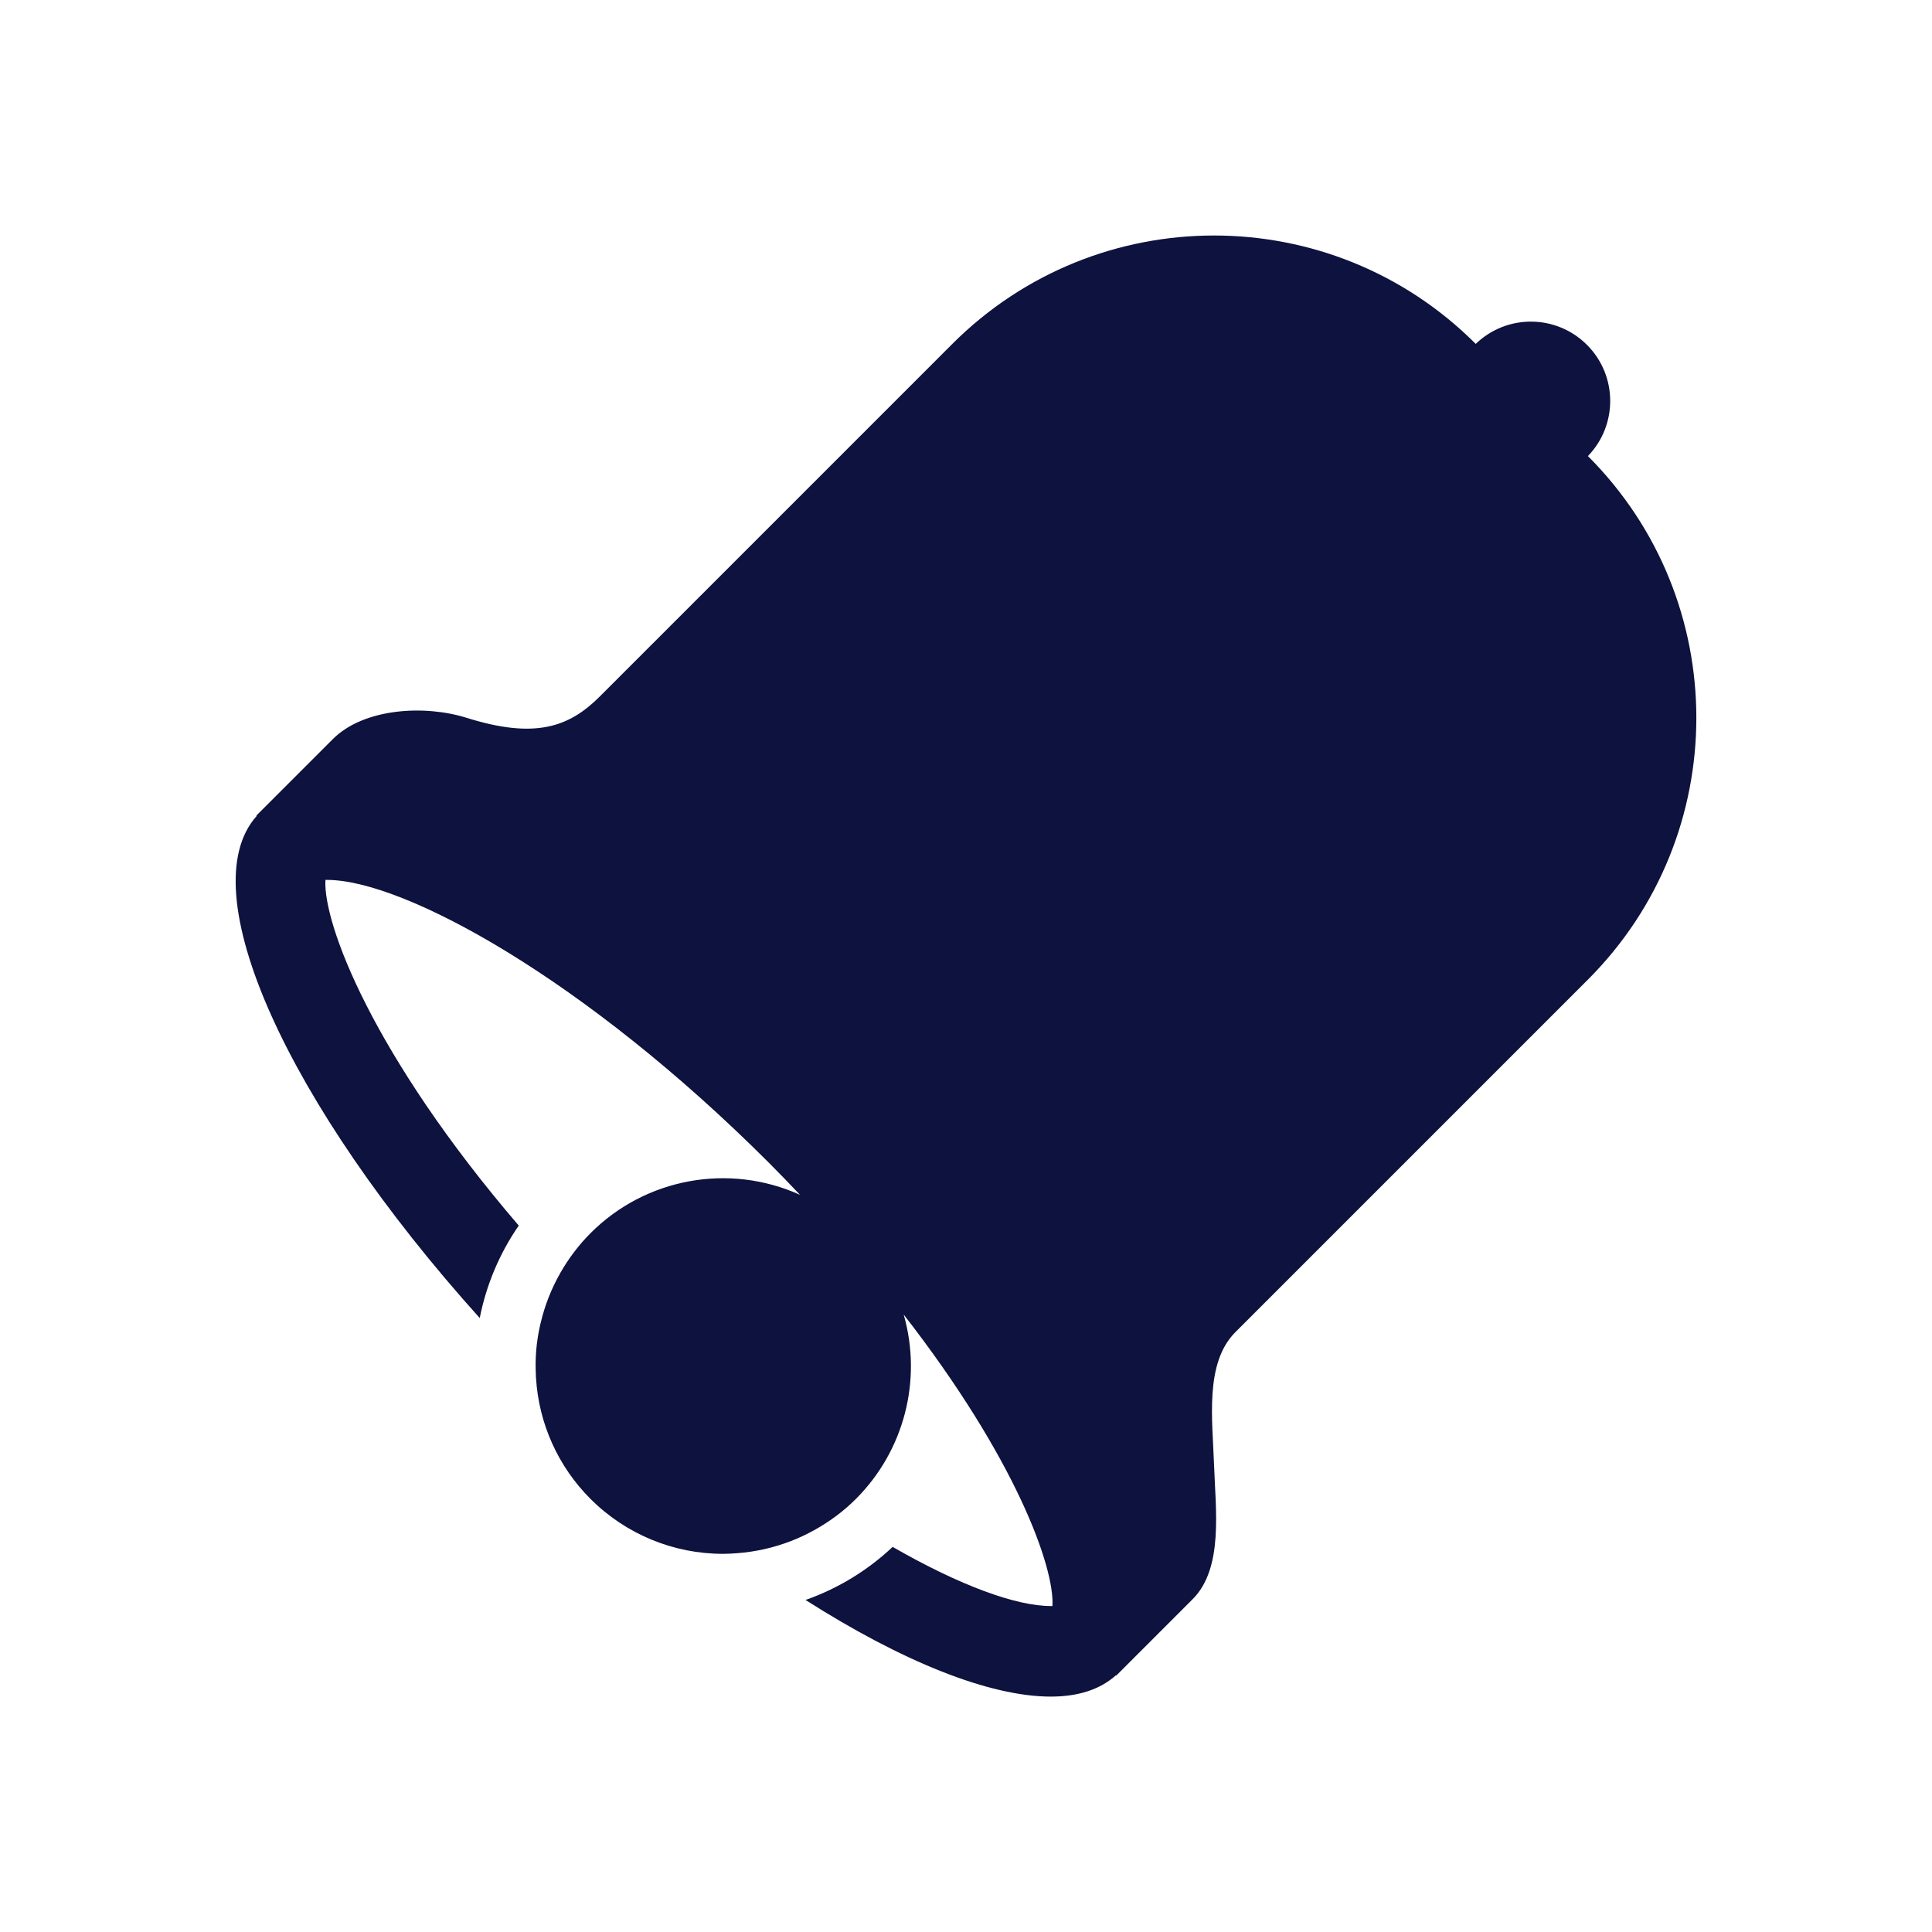
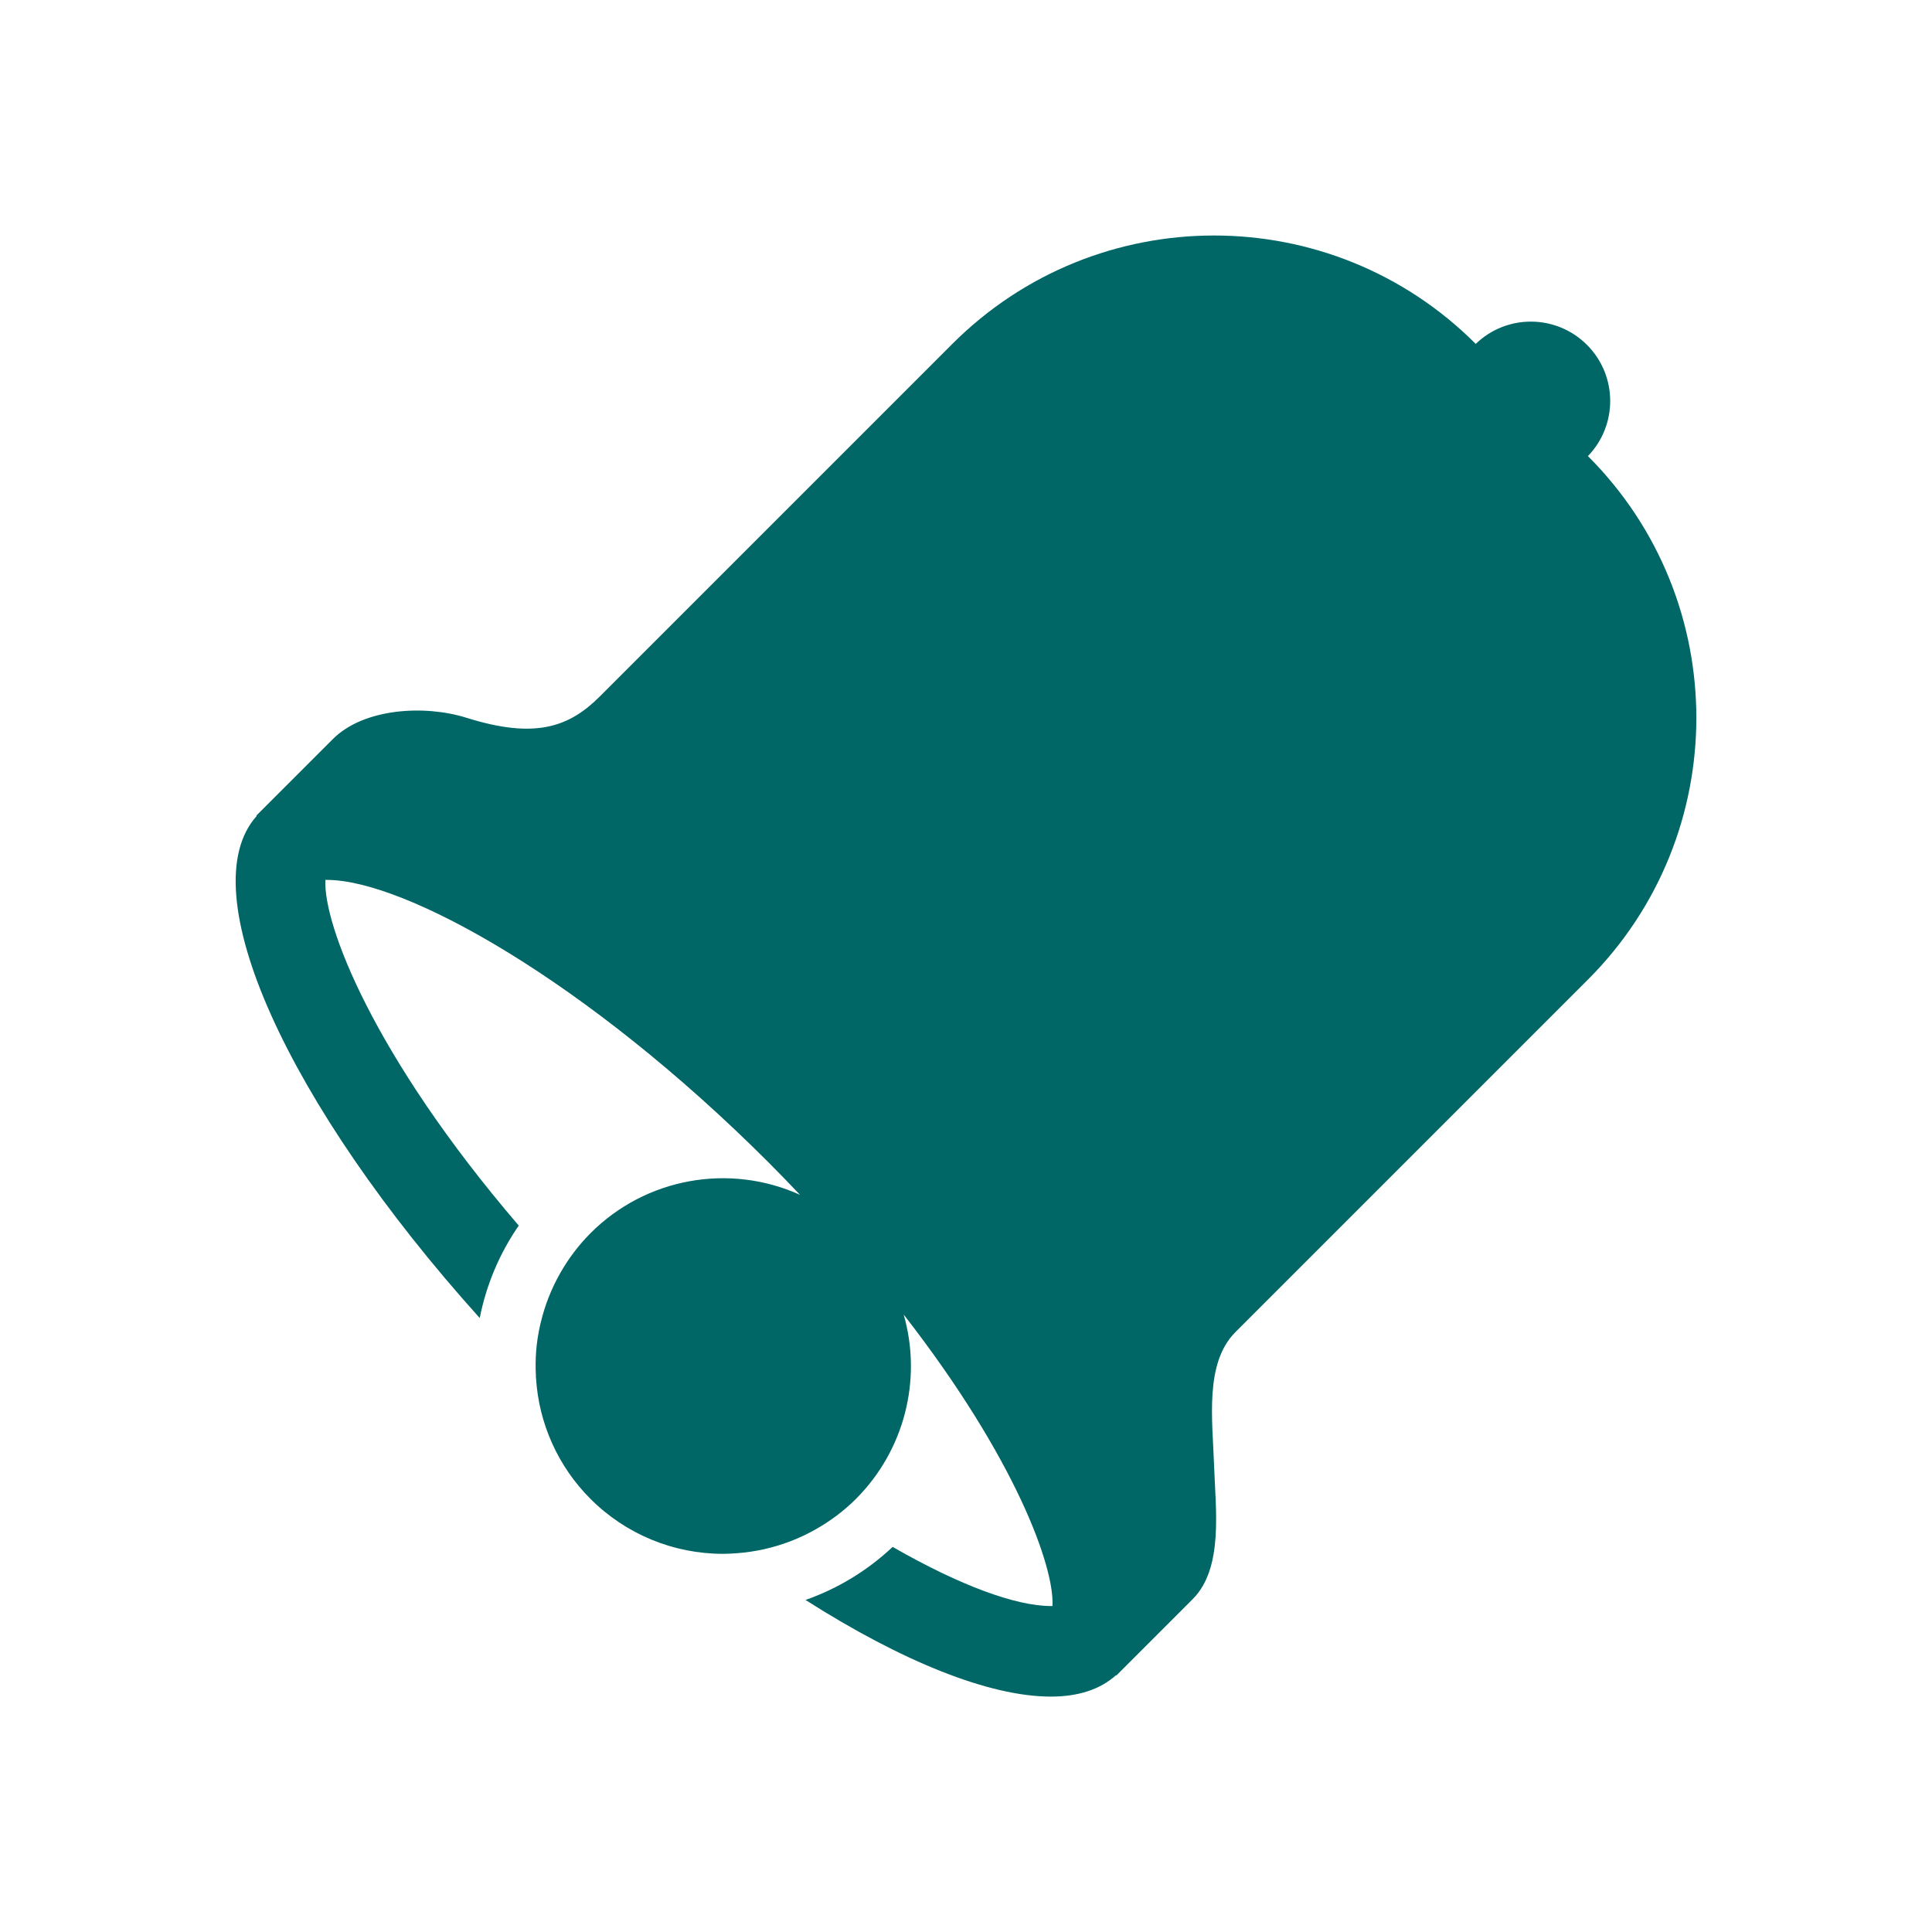
<svg xmlns="http://www.w3.org/2000/svg" viewBox="0 0 64 64" xml:space="preserve">
-   <path d="M52.602 15.108a2.628 2.628 0 0 0-3.716-3.716c-4.788-4.788-12.551-4.787-17.339.001L19.871 23.07c-1.026 1.026-2.155 1.418-4.423.706-1.385-.434-3.397-.318-4.423.708l-2.534 2.534.013.011c-2.217 2.469 1.017 9.554 7.388 16.633a8.16 8.16 0 0 1 1.292-3.063c-4.852-5.661-6.485-10.015-6.404-11.45l.053-.001c2.554 0 8.553 3.285 14.641 9.373.358.358.694.709 1.028 1.06a6.197 6.197 0 0 0-6.943 1.272 6.226 6.226 0 0 0-.99 1.302l-.002-.002c-.006.01-.009.021-.015.032a6.186 6.186 0 0 0-.635 1.611l-.023.093a6.24 6.24 0 0 0-.132.847l-.001.018a6.14 6.14 0 0 0-.008.825c.001.021-.002.041-.001.062l.004.004a6.191 6.191 0 0 0 1.803 4.006 6.201 6.201 0 0 0 4.398 1.822c.156 0 .313-.011.469-.022h.001c.296-.022.59-.067.881-.131l.025-.006a6.163 6.163 0 0 0 1.677-.647l.013-.007c.476-.27.927-.602 1.332-1.008a6.217 6.217 0 0 0 1.581-6.105c3.717 4.777 5 8.374 4.928 9.654l-.053.001c-1.15 0-3.001-.672-5.241-1.959a8.16 8.16 0 0 1-2.886 1.758c3.206 2.042 6.09 3.201 8.126 3.201.902 0 1.632-.234 2.158-.708l.008.013 2.534-2.534c1.025-1.025.757-2.973.708-4.423-.052-1.52-.319-3.396.707-4.422L52.603 32.45c4.787-4.79 4.788-12.554-.001-17.342z" fill="#0e123e" class="fill-000000" />
+   <path d="M52.602 15.108a2.628 2.628 0 0 0-3.716-3.716c-4.788-4.788-12.551-4.787-17.339.001L19.871 23.07c-1.026 1.026-2.155 1.418-4.423.706-1.385-.434-3.397-.318-4.423.708l-2.534 2.534.013.011c-2.217 2.469 1.017 9.554 7.388 16.633a8.16 8.16 0 0 1 1.292-3.063c-4.852-5.661-6.485-10.015-6.404-11.45l.053-.001c2.554 0 8.553 3.285 14.641 9.373.358.358.694.709 1.028 1.06a6.197 6.197 0 0 0-6.943 1.272 6.226 6.226 0 0 0-.99 1.302l-.002-.002c-.006.01-.009.021-.015.032a6.186 6.186 0 0 0-.635 1.611l-.023.093a6.24 6.24 0 0 0-.132.847l-.001.018a6.14 6.14 0 0 0-.008.825c.001.021-.002.041-.001.062l.004.004a6.191 6.191 0 0 0 1.803 4.006 6.201 6.201 0 0 0 4.398 1.822c.156 0 .313-.011.469-.022h.001c.296-.022.59-.067.881-.131l.025-.006a6.163 6.163 0 0 0 1.677-.647l.013-.007c.476-.27.927-.602 1.332-1.008a6.217 6.217 0 0 0 1.581-6.105c3.717 4.777 5 8.374 4.928 9.654l-.053.001c-1.15 0-3.001-.672-5.241-1.959a8.16 8.16 0 0 1-2.886 1.758c3.206 2.042 6.09 3.201 8.126 3.201.902 0 1.632-.234 2.158-.708l.008.013 2.534-2.534c1.025-1.025.757-2.973.708-4.423-.052-1.52-.319-3.396.707-4.422L52.603 32.45c4.787-4.79 4.788-12.554-.001-17.342z" fill="#006666" class="fill-000000" />
</svg>
